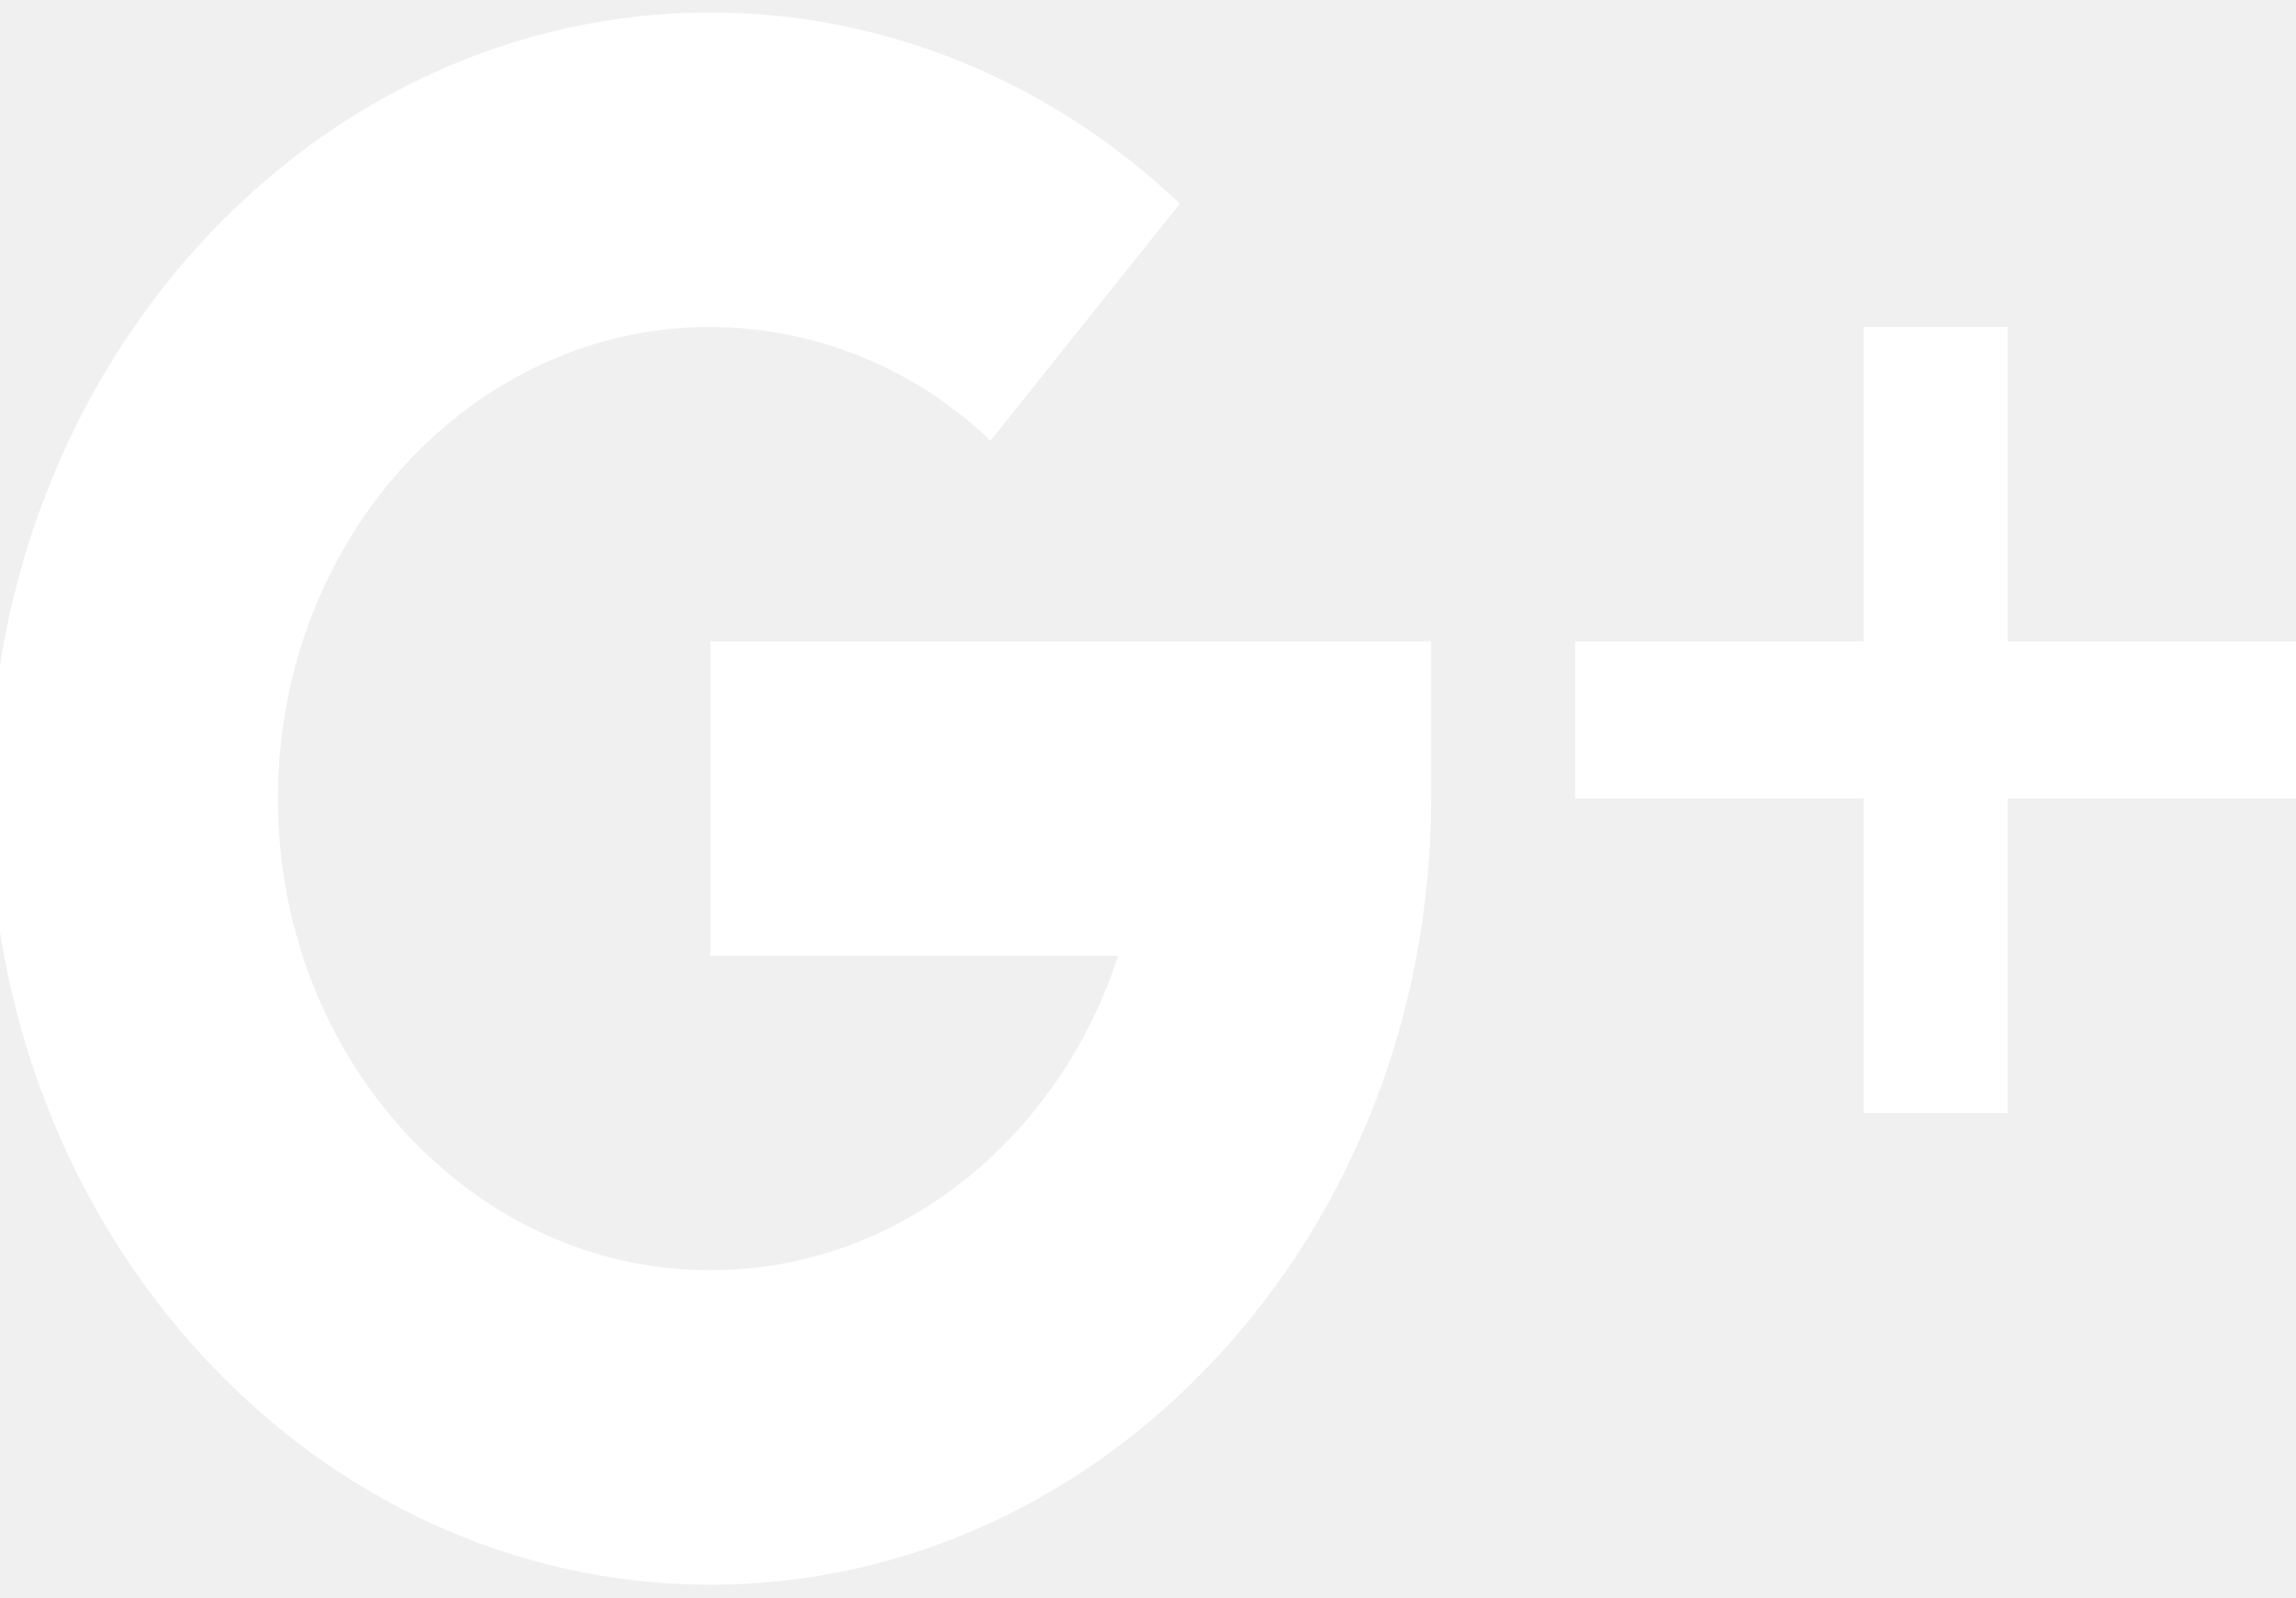
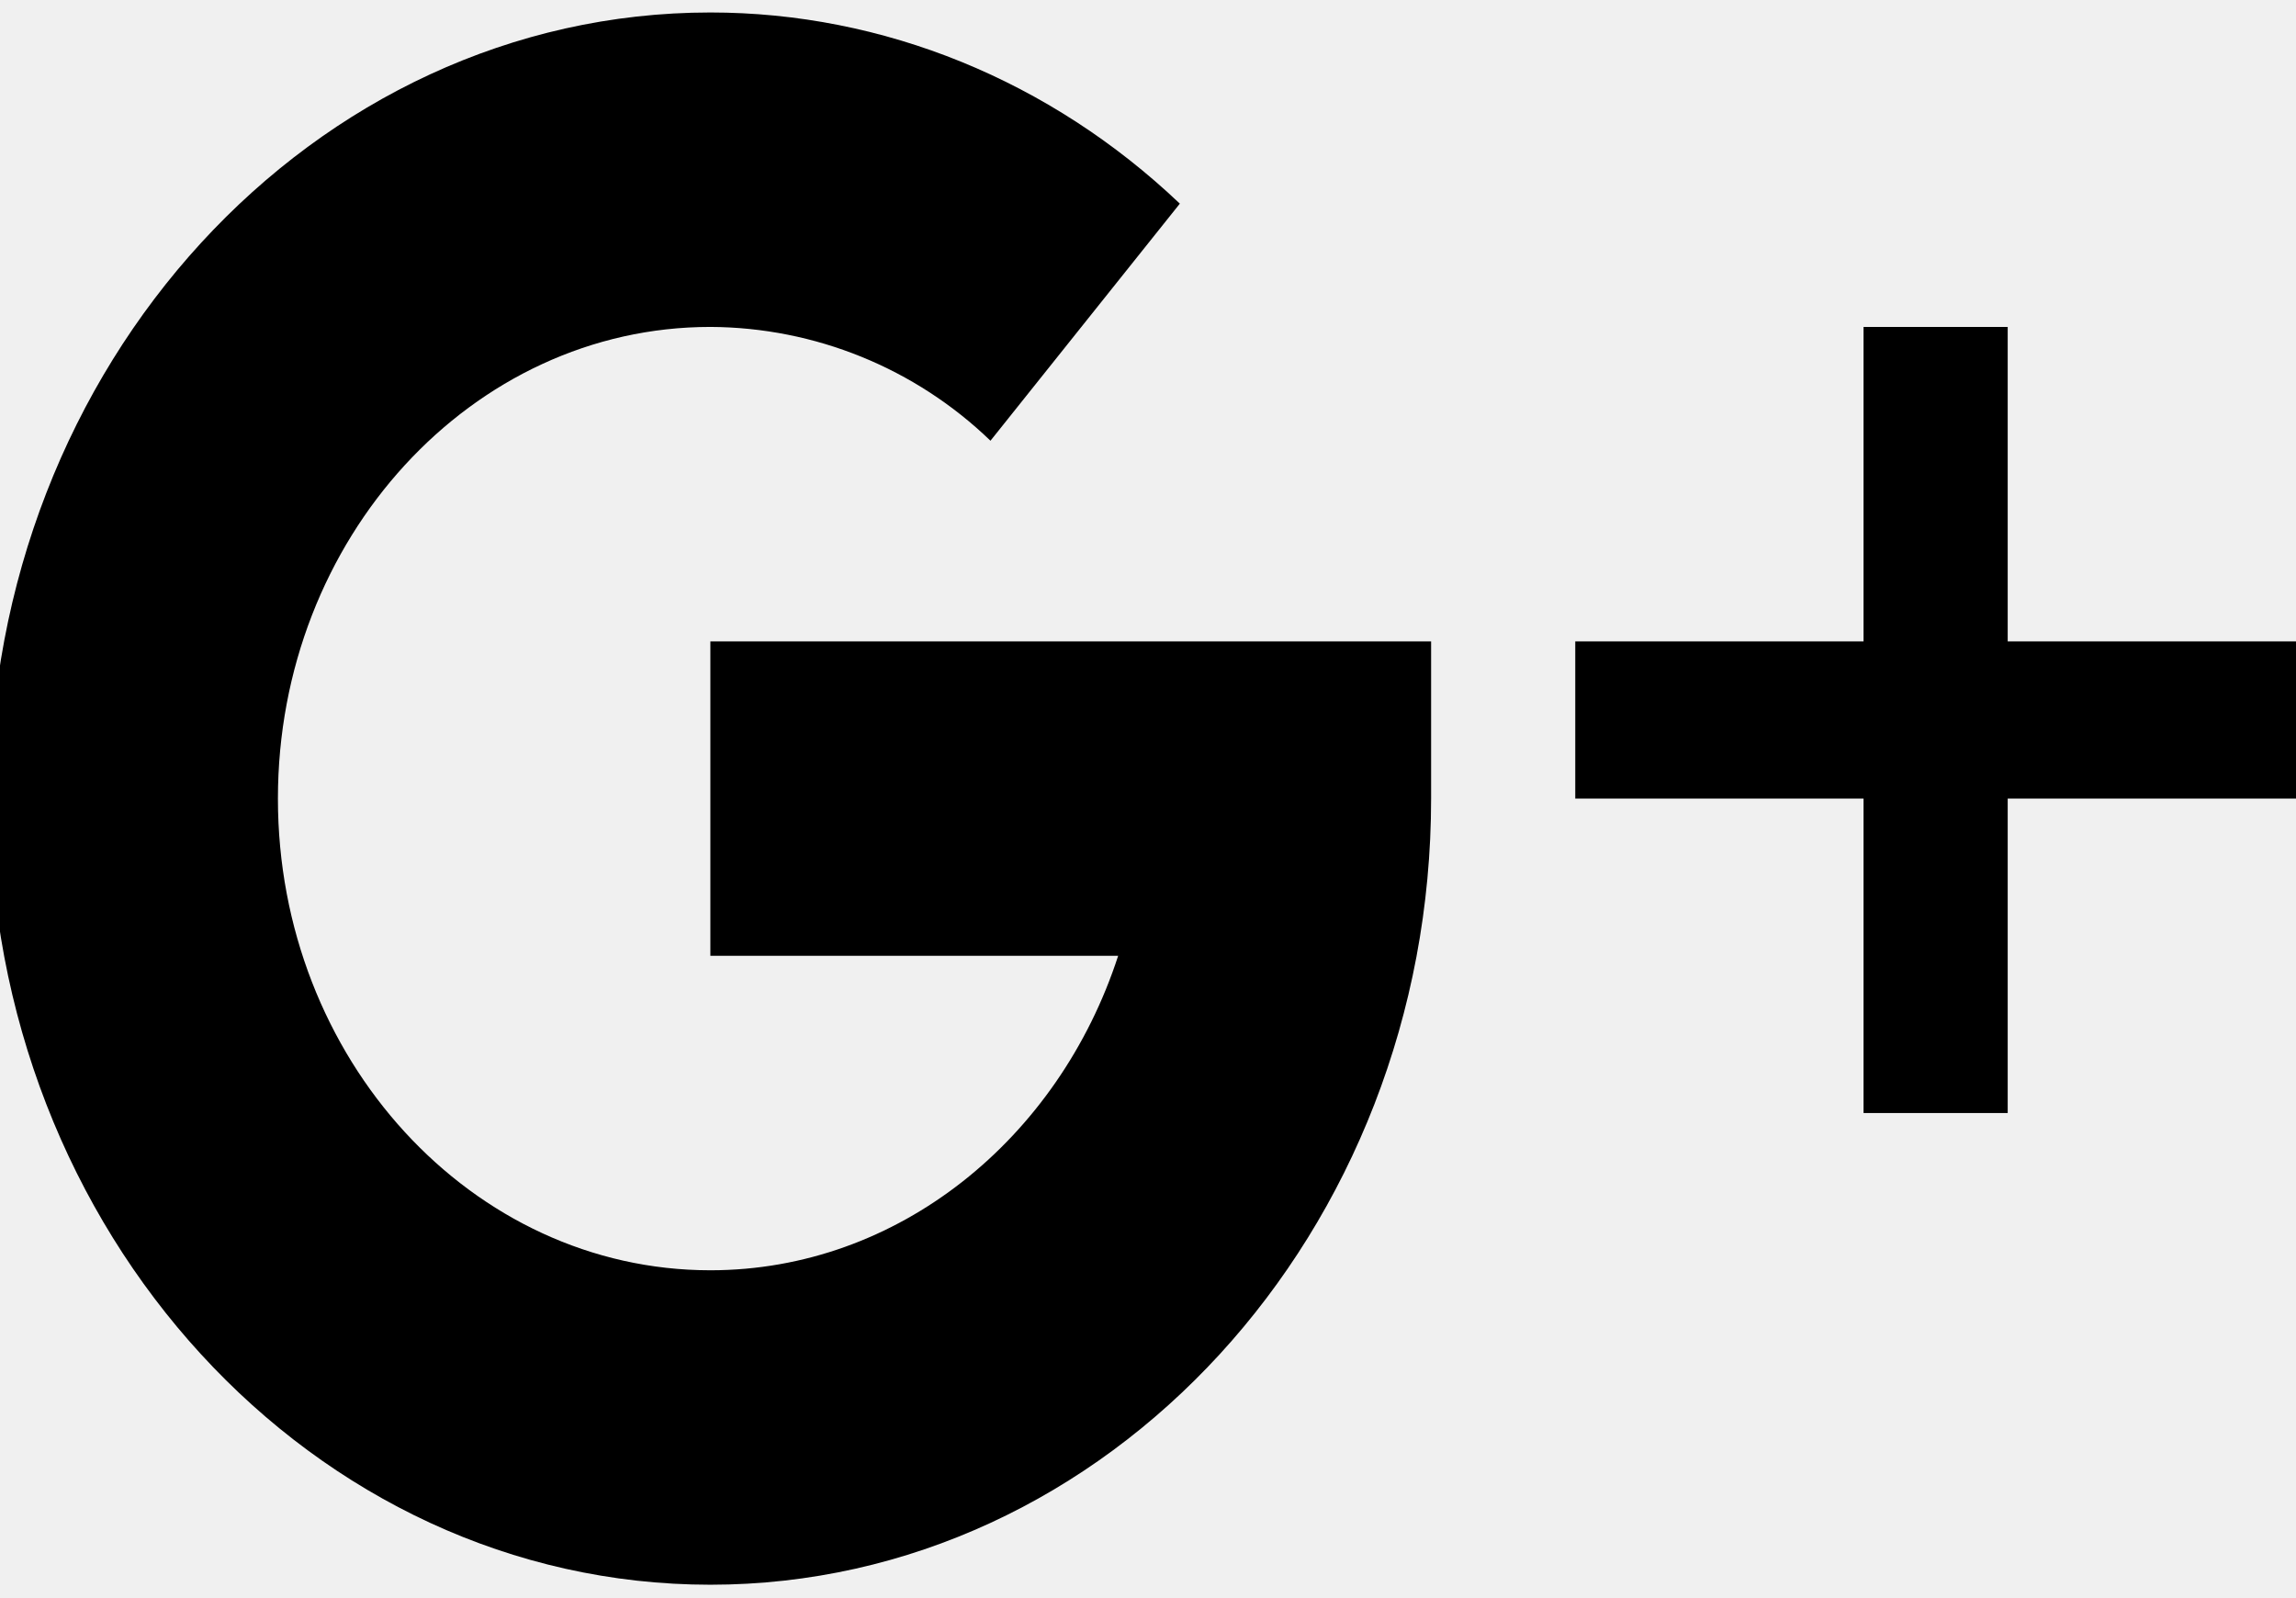
- <svg xmlns="http://www.w3.org/2000/svg" width="23" height="16" viewBox="0 0 23 16">
-   <g>
-     <g>
-       <path fill="#fff" d="M23 6.425V8h-2.888v3.15h-1.444V8H15.78V6.425h2.888v-3.15h1.444v3.15zm-8.664 0V8c0 4.342-3.239 7.875-7.22 7.875S-.104 12.342-.104 8c0-4.342 3.239-7.875 7.22-7.875 1.734 0 3.403.68 4.703 1.915L9.922 4.415a4.067 4.067 0 0 0-2.806-1.14c-2.389 0-4.332 2.12-4.332 4.725 0 2.605 1.943 4.725 4.332 4.725 1.883 0 3.489-1.317 4.085-3.15H7.116v-3.15z" />
-     </g>
-   </g>
+ <svg viewBox="0 0 23 16">
+   <path d="M23 6.425V8h-2.888v3.15h-1.444V8H15.78V6.425h2.888v-3.15h1.444v3.15zm-8.664 0V8c0 4.342-3.239 7.875-7.22 7.875S-.104 12.342-.104 8c0-4.342 3.239-7.875 7.22-7.875 1.734 0 3.403.68 4.703 1.915L9.922 4.415a4.067 4.067 0 0 0-2.806-1.14c-2.389 0-4.332 2.12-4.332 4.725 0 2.605 1.943 4.725 4.332 4.725 1.883 0 3.489-1.317 4.085-3.15H7.116v-3.15z" />
</svg>
